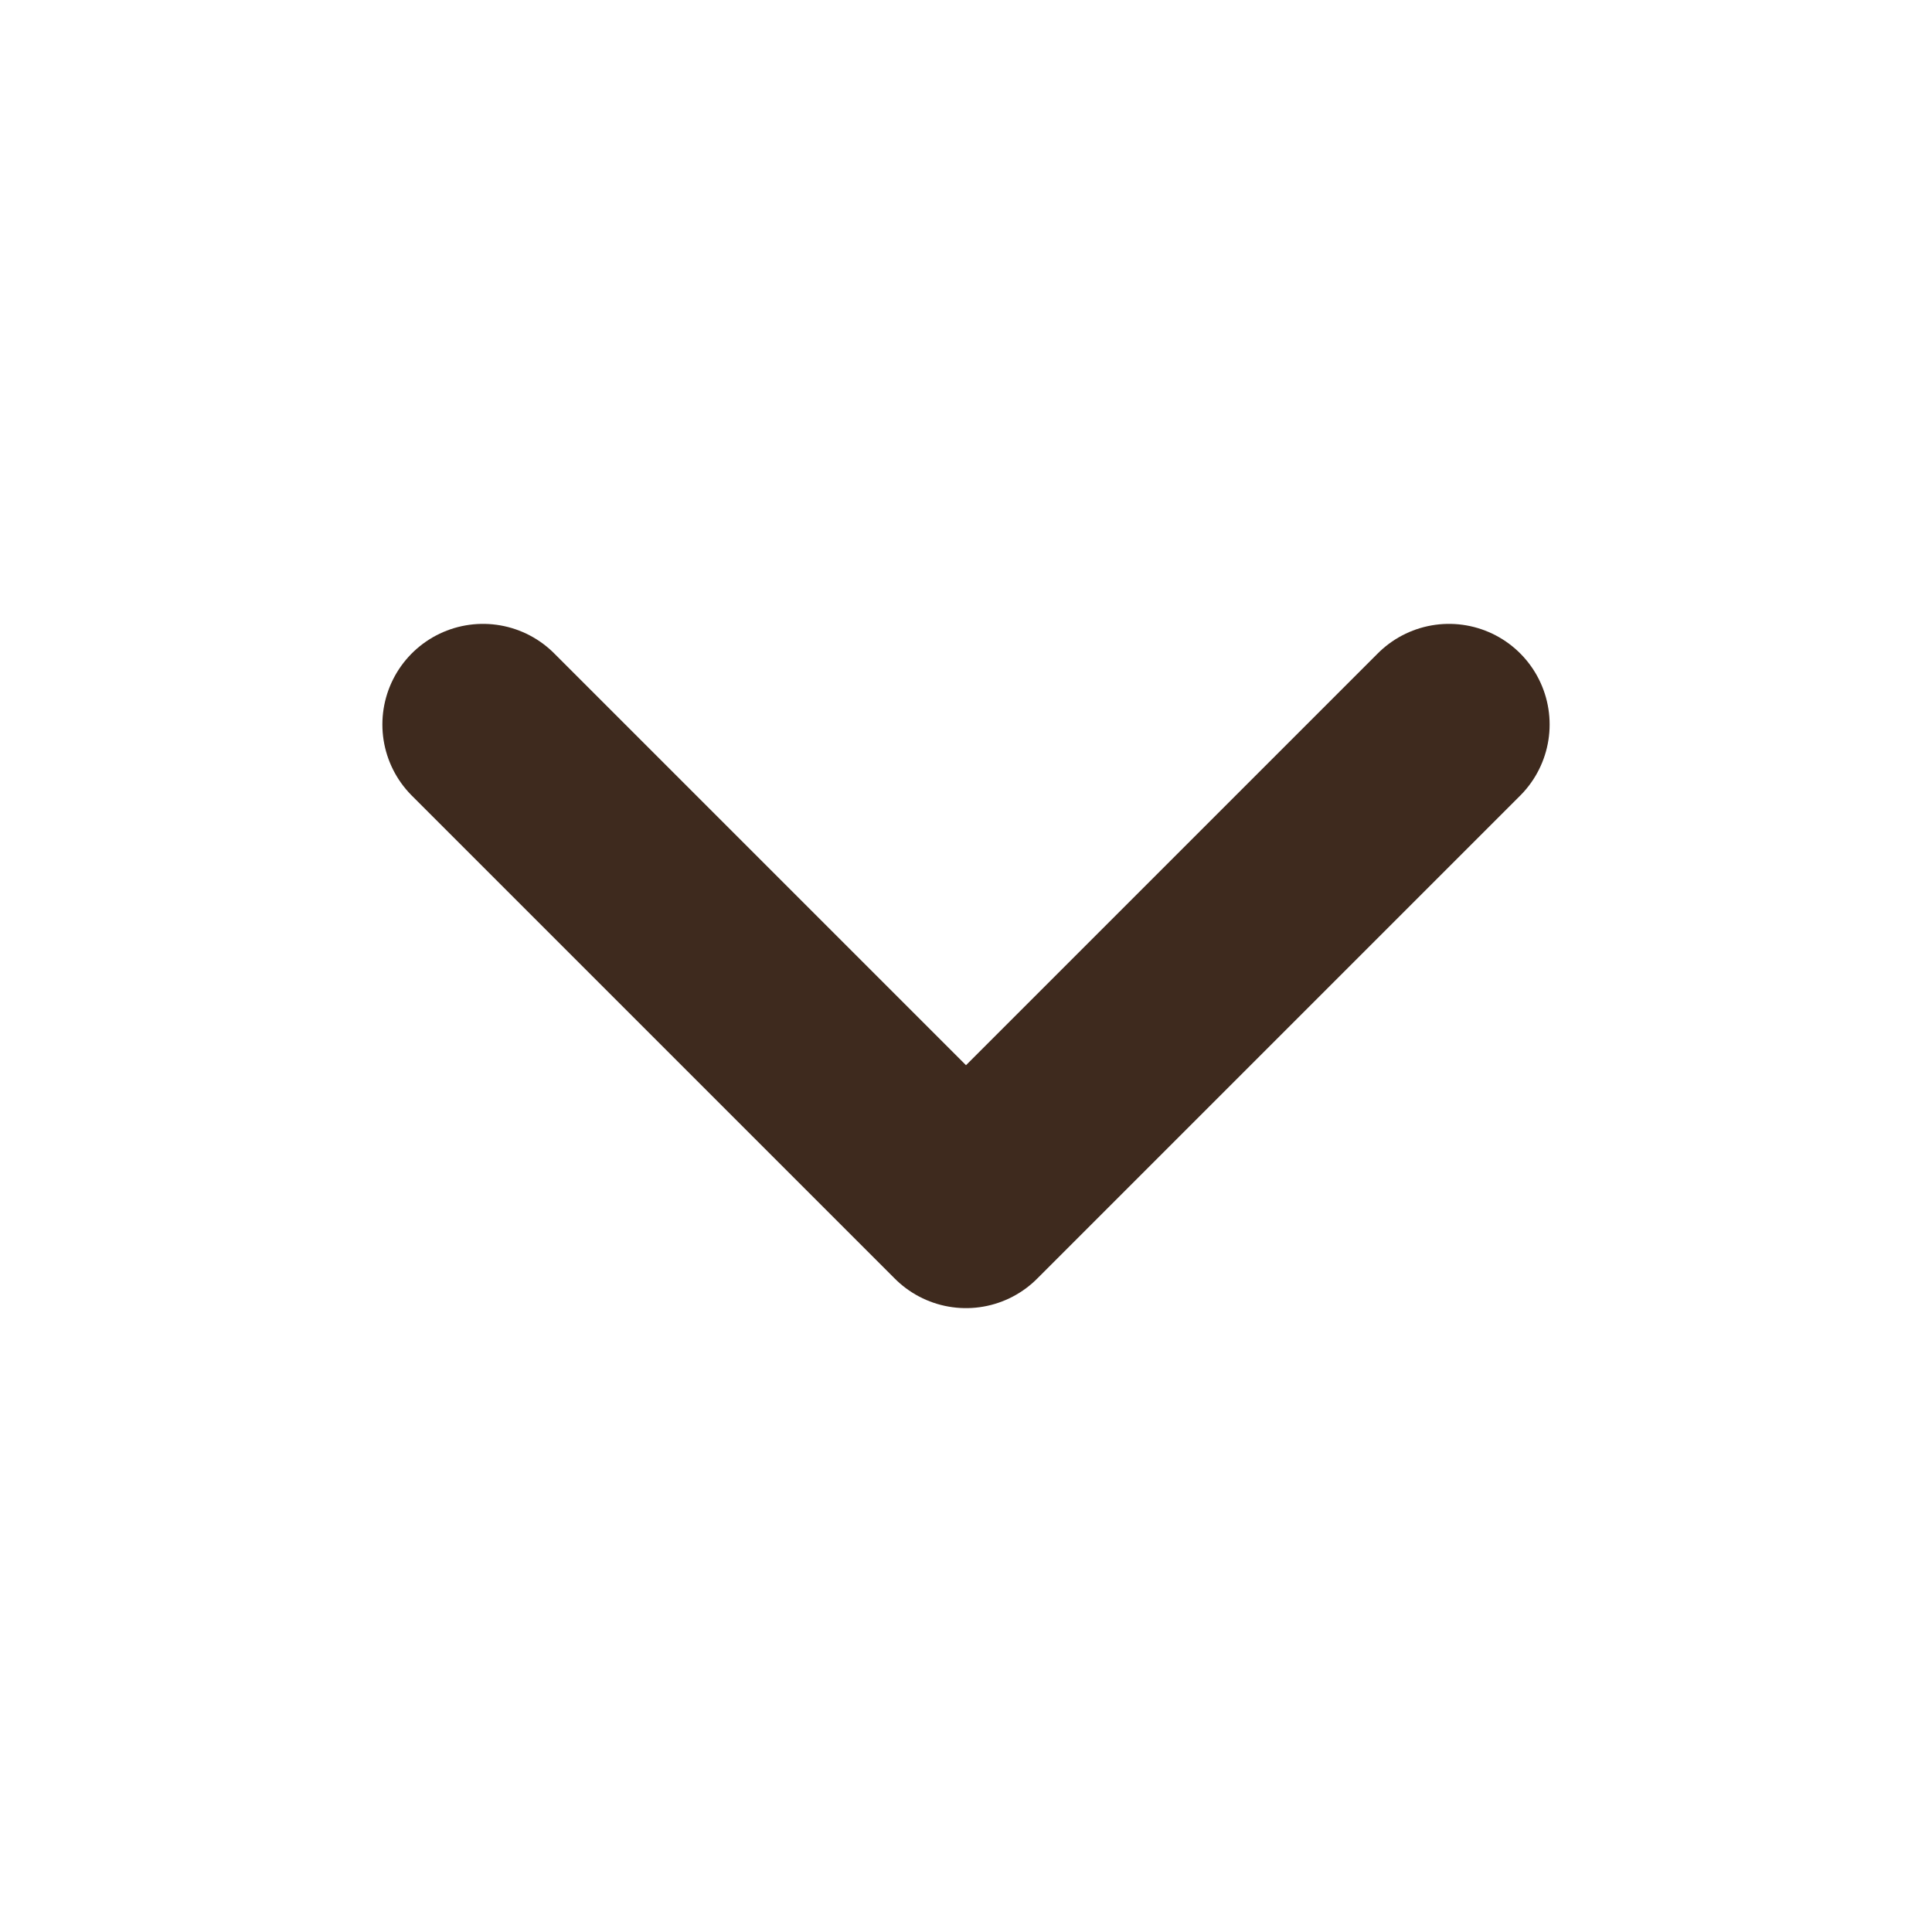
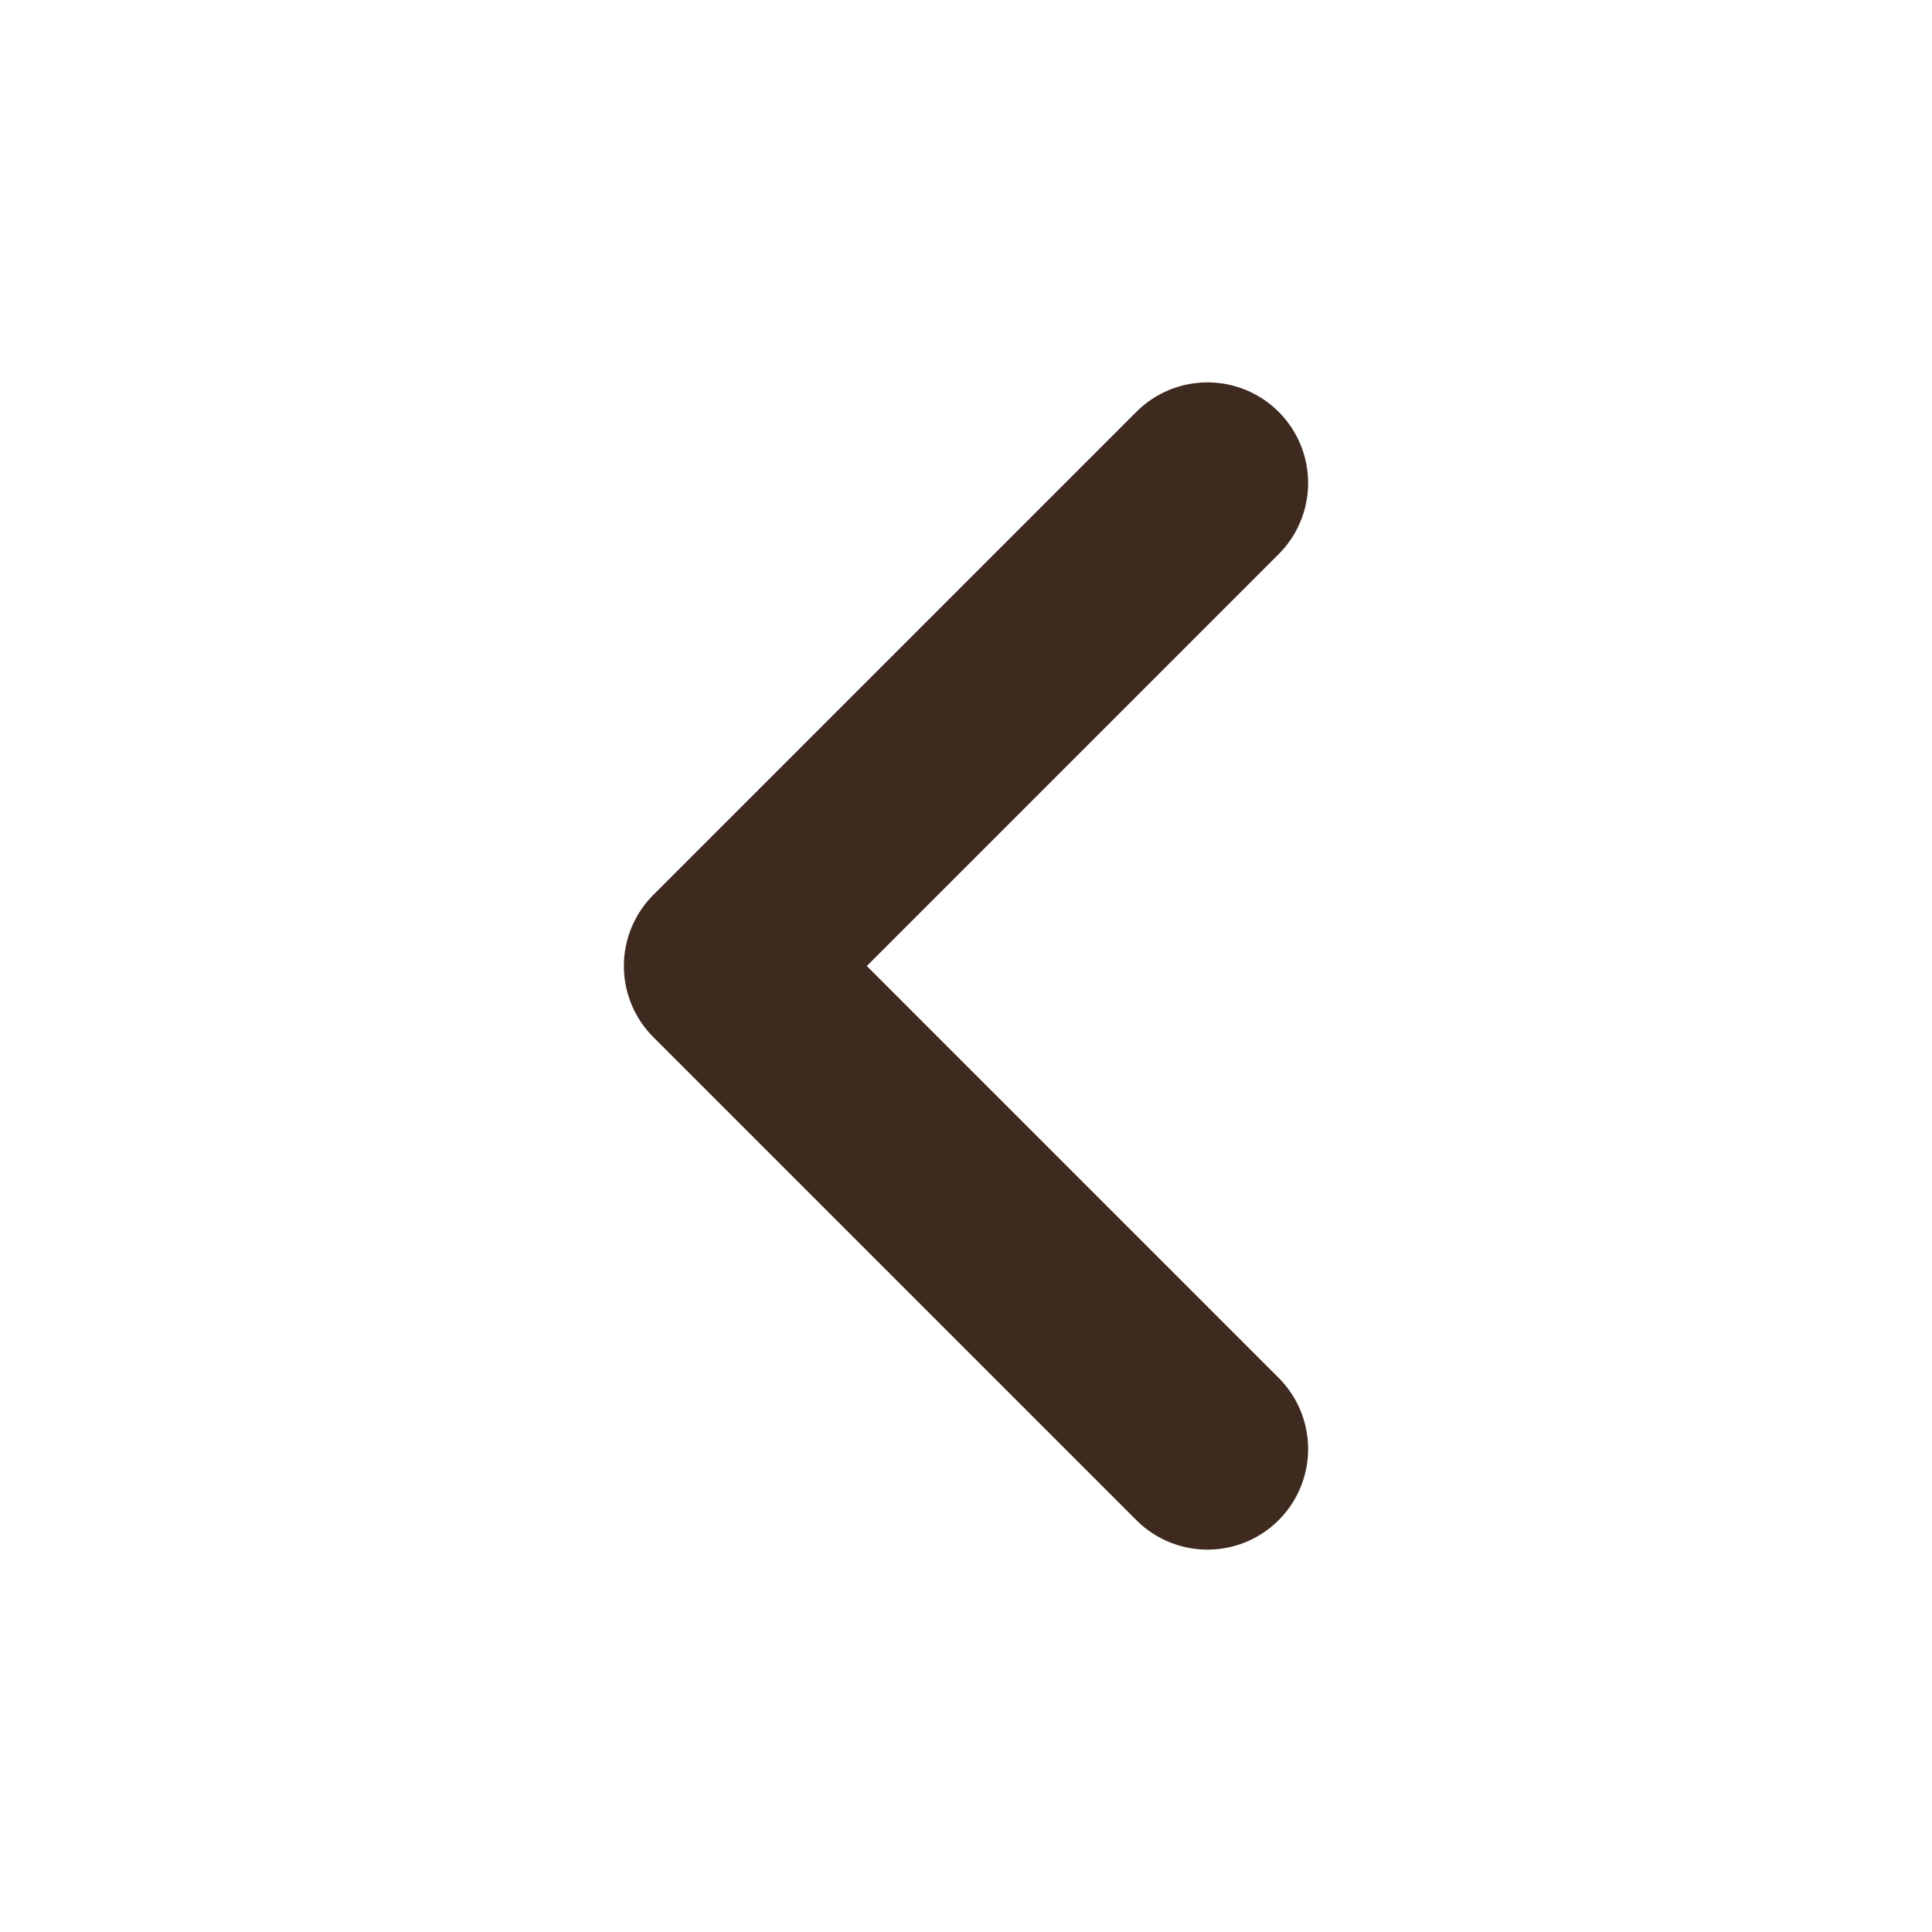
<svg xmlns="http://www.w3.org/2000/svg" viewBox="0 0 24 24" role="img" aria-hidden="true">
-   <path d="M6 9 L12 15 L18 9" fill="none" stroke="#3e2a1e" stroke-width="2.5" stroke-linecap="round" stroke-linejoin="round" />
+   <path d="M15 6 L9 12 L15 18" fill="none" stroke="#3e2a1e" stroke-width="2.5" stroke-linecap="round" stroke-linejoin="round" />
</svg>
